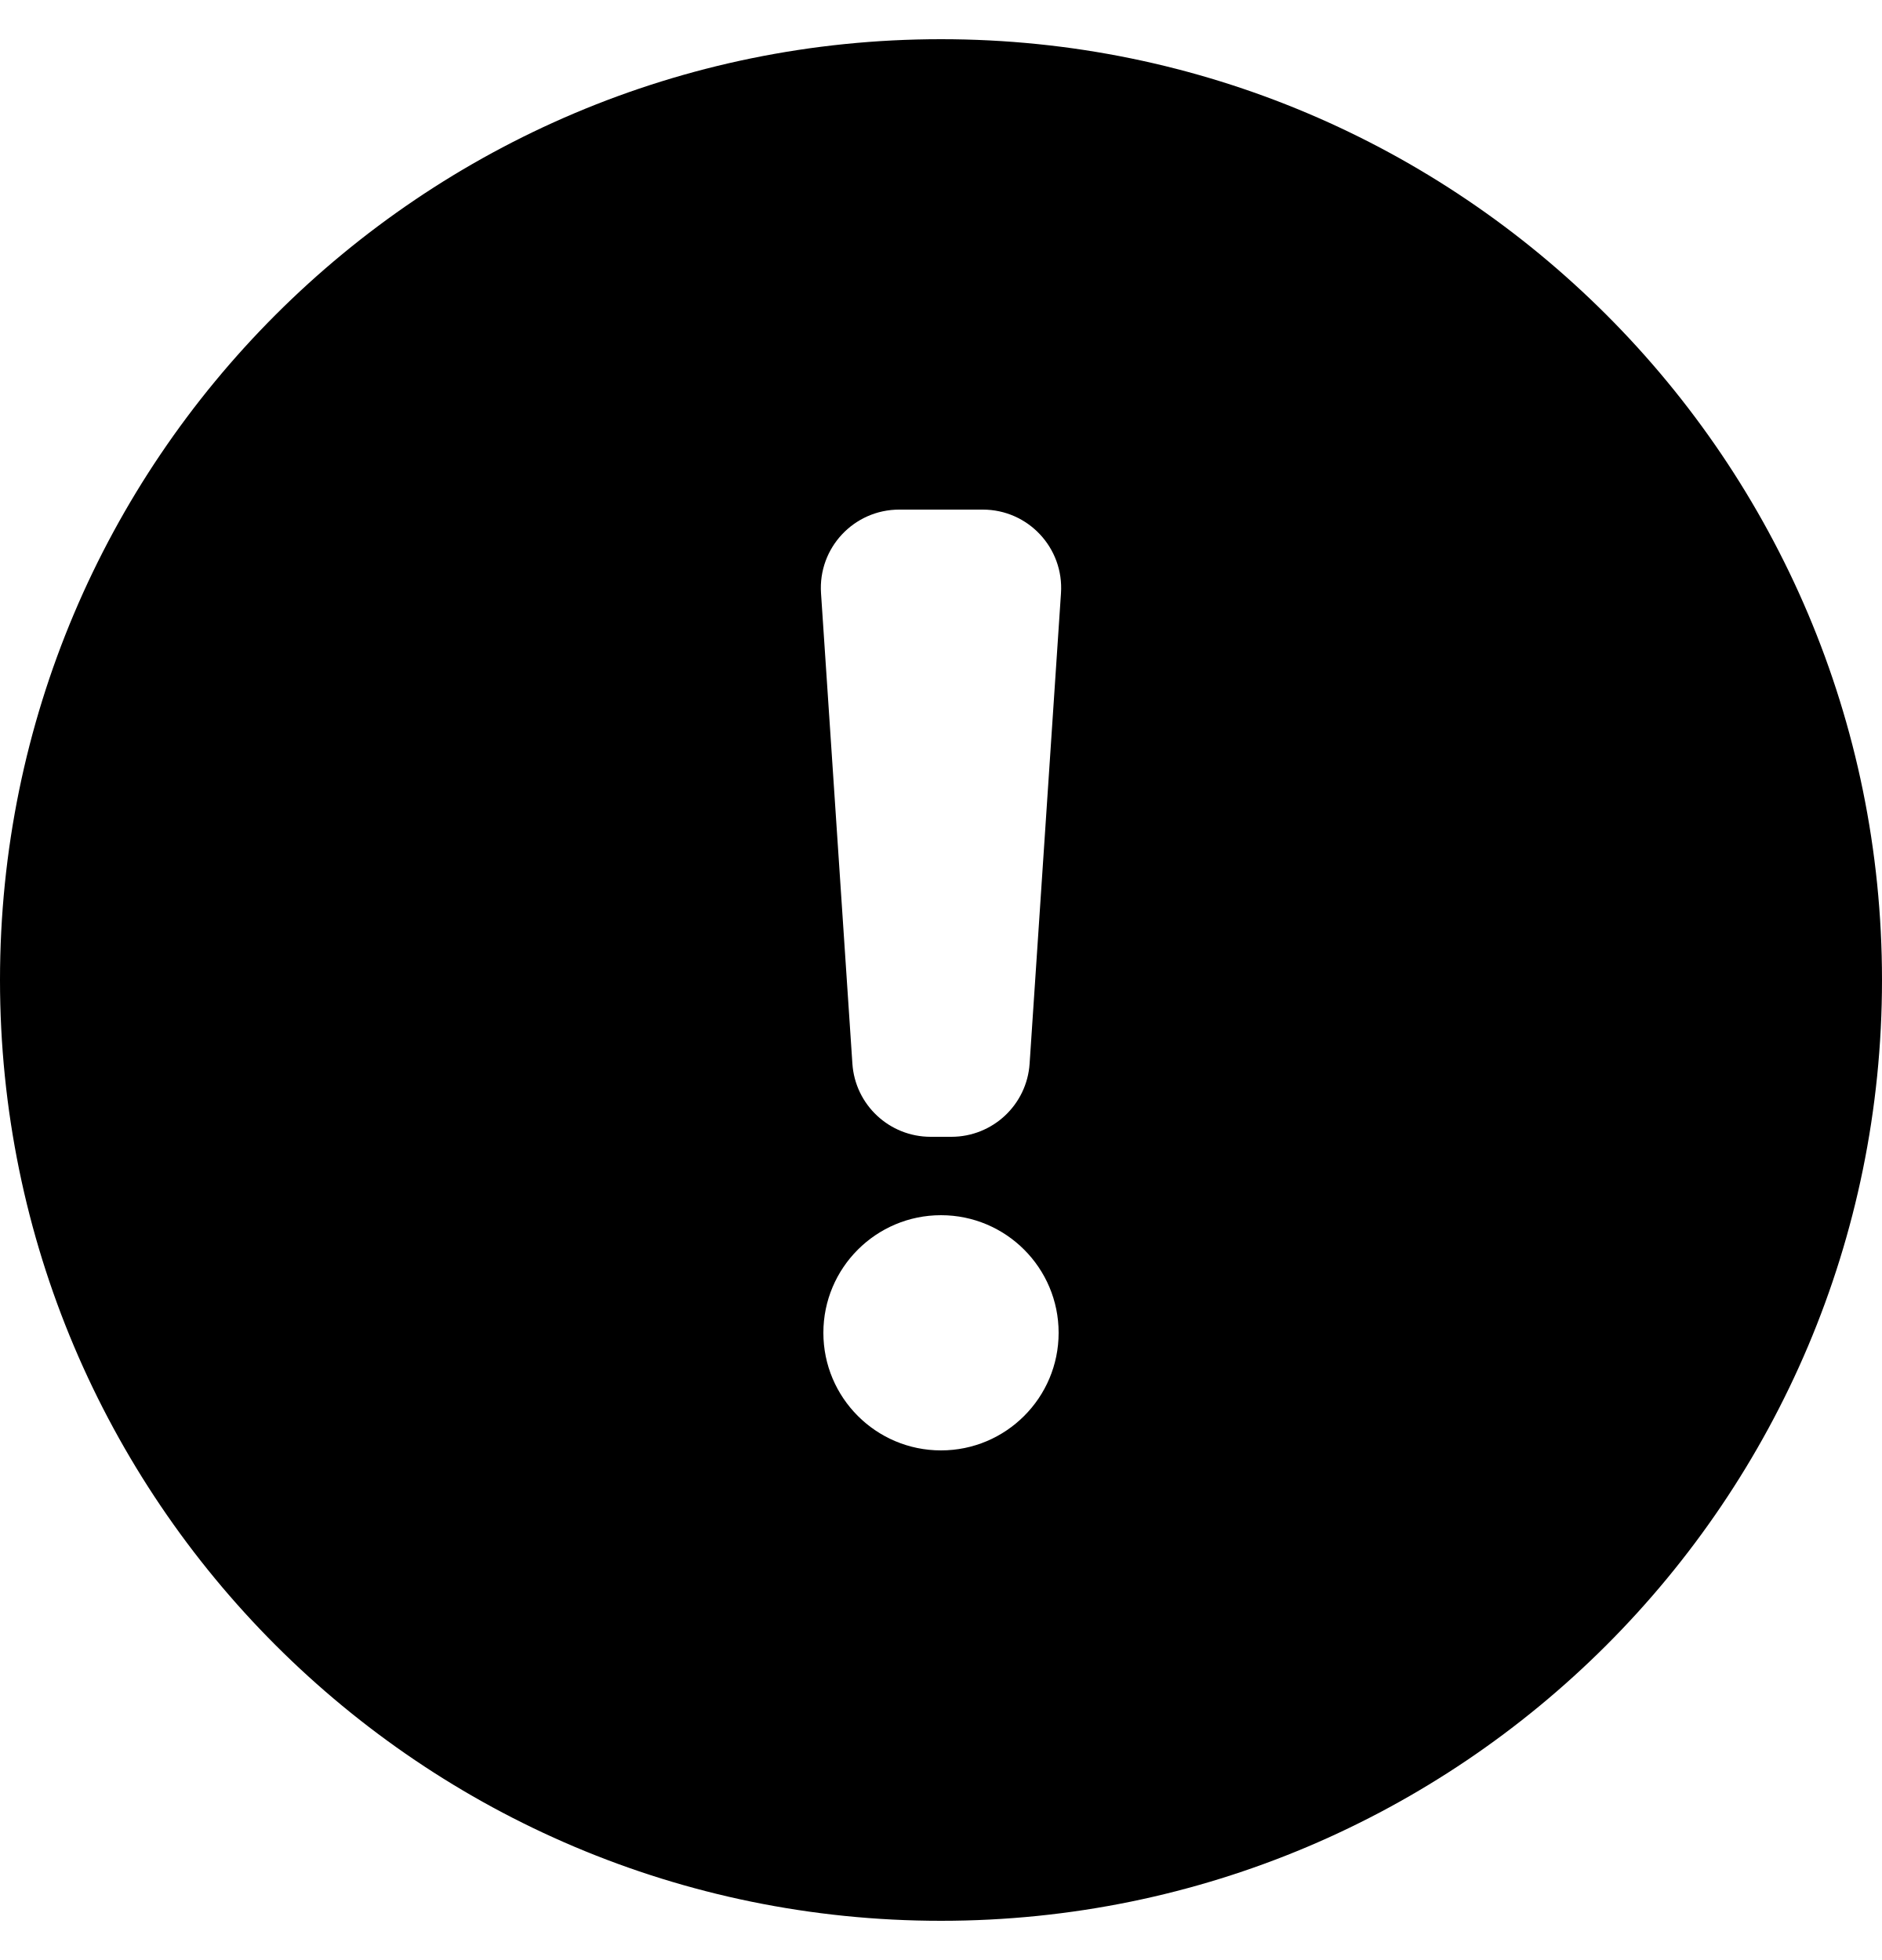
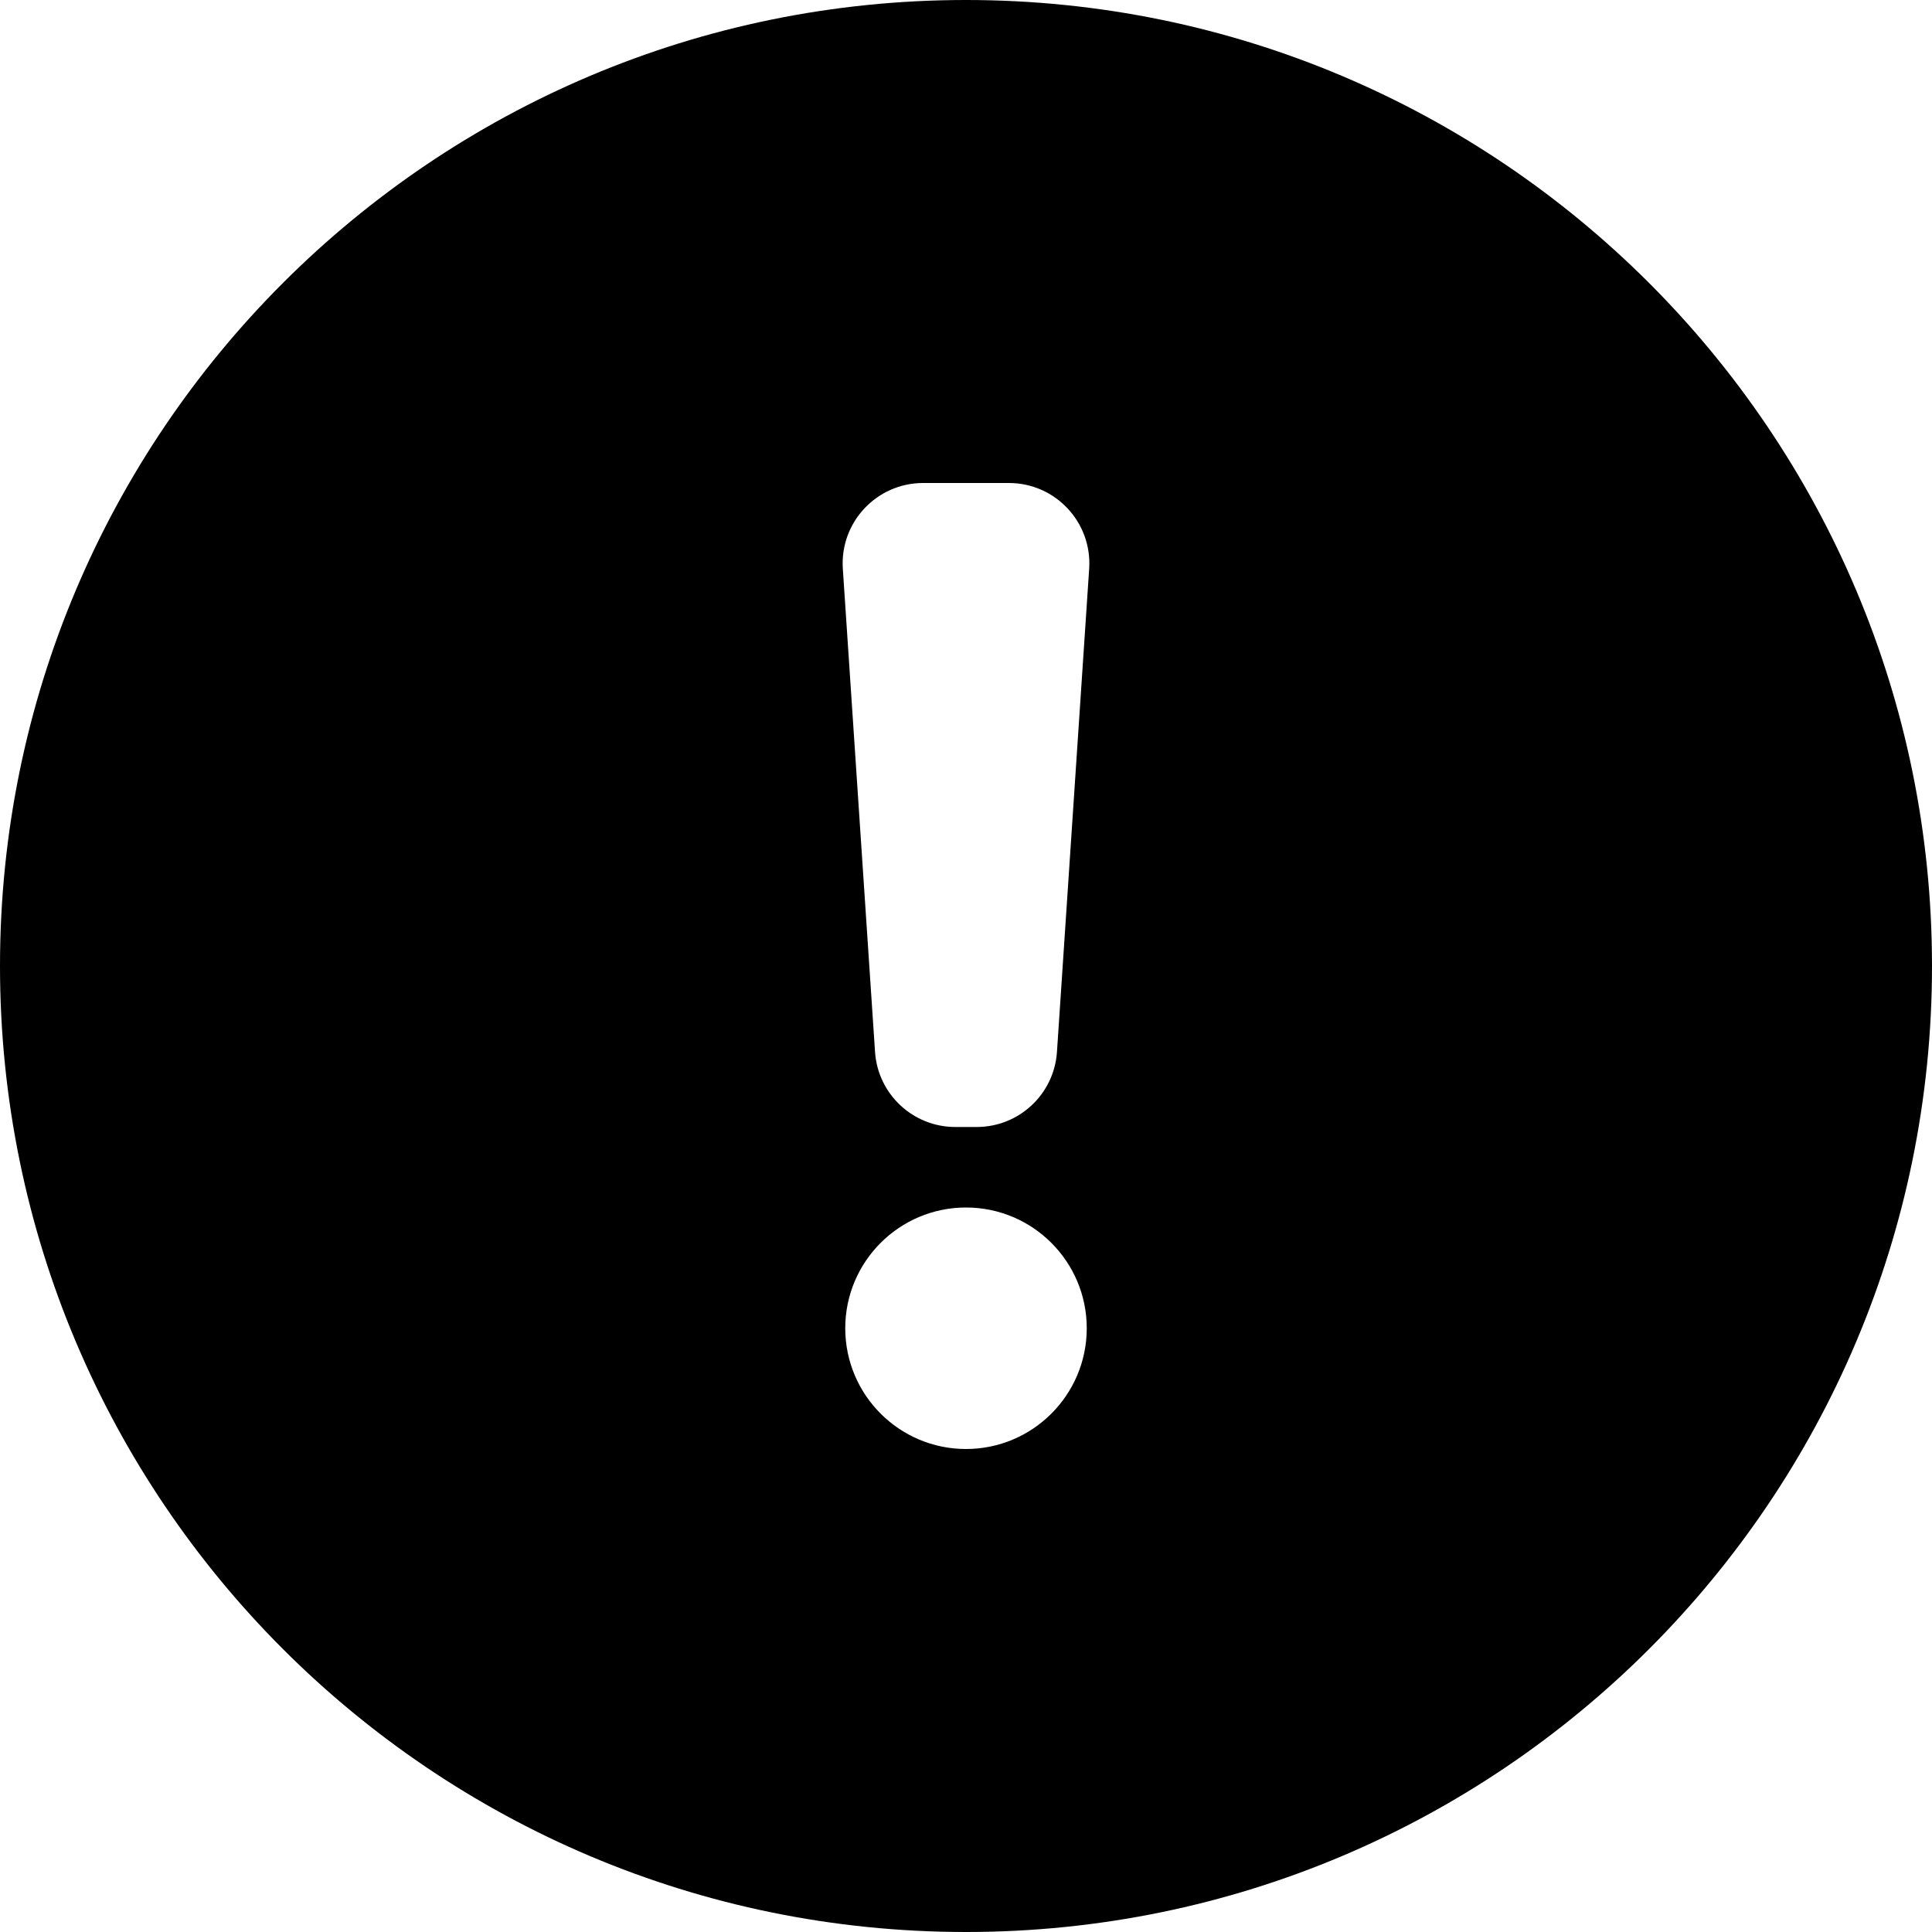
- <svg xmlns="http://www.w3.org/2000/svg" width="24" height="25" viewBox="0 0 24 25" fill="none">
-   <g id="Size=Xlarge">
-     <path id="Alert_ICO" fill-rule="evenodd" clip-rule="evenodd" d="M12 0.5C18.627 0.5 24 5.873 24 12.5C24 19.127 18.627 24.5 12 24.5C5.373 24.5 0 19.127 0 12.5C0 5.873 5.373 0.5 12 0.5ZM10.47 7.567C10.431 6.989 10.889 6.5 11.468 6.5H12.533C13.111 6.5 13.569 6.989 13.53 7.567L13.13 13.567C13.095 14.092 12.659 14.5 12.132 14.5H11.868C11.341 14.5 10.905 14.092 10.87 13.567L10.47 7.567ZM12 18.5C12.828 18.5 13.5 17.828 13.5 17C13.5 16.172 12.828 15.5 12 15.5C11.172 15.5 10.5 16.172 10.5 17C10.5 17.828 11.172 18.5 12 18.5Z" fill="currentColor" />
-   </g>
+ <svg xmlns="http://www.w3.org/2000/svg" width="24" height="24" viewBox="0 0 24 24" fill="none">
+   <path fill-rule="evenodd" clip-rule="evenodd" d="M12 0C18.627 0 24 5.373 24 12C24 18.627 18.627 24 12 24C5.373 24 0 18.627 0 12C0 5.373 5.373 0 12 0ZM10.47 7.067C10.431 6.489 10.889 6 11.468 6H12.533C13.111 6 13.569 6.489 13.53 7.067L13.13 13.067C13.095 13.592 12.659 14 12.132 14H11.868C11.341 14 10.905 13.592 10.87 13.067L10.47 7.067ZM12 18C12.828 18 13.5 17.328 13.5 16.5C13.5 15.672 12.828 15 12 15C11.172 15 10.5 15.672 10.5 16.5C10.5 17.328 11.172 18 12 18Z" fill="currentColor" />
</svg>
